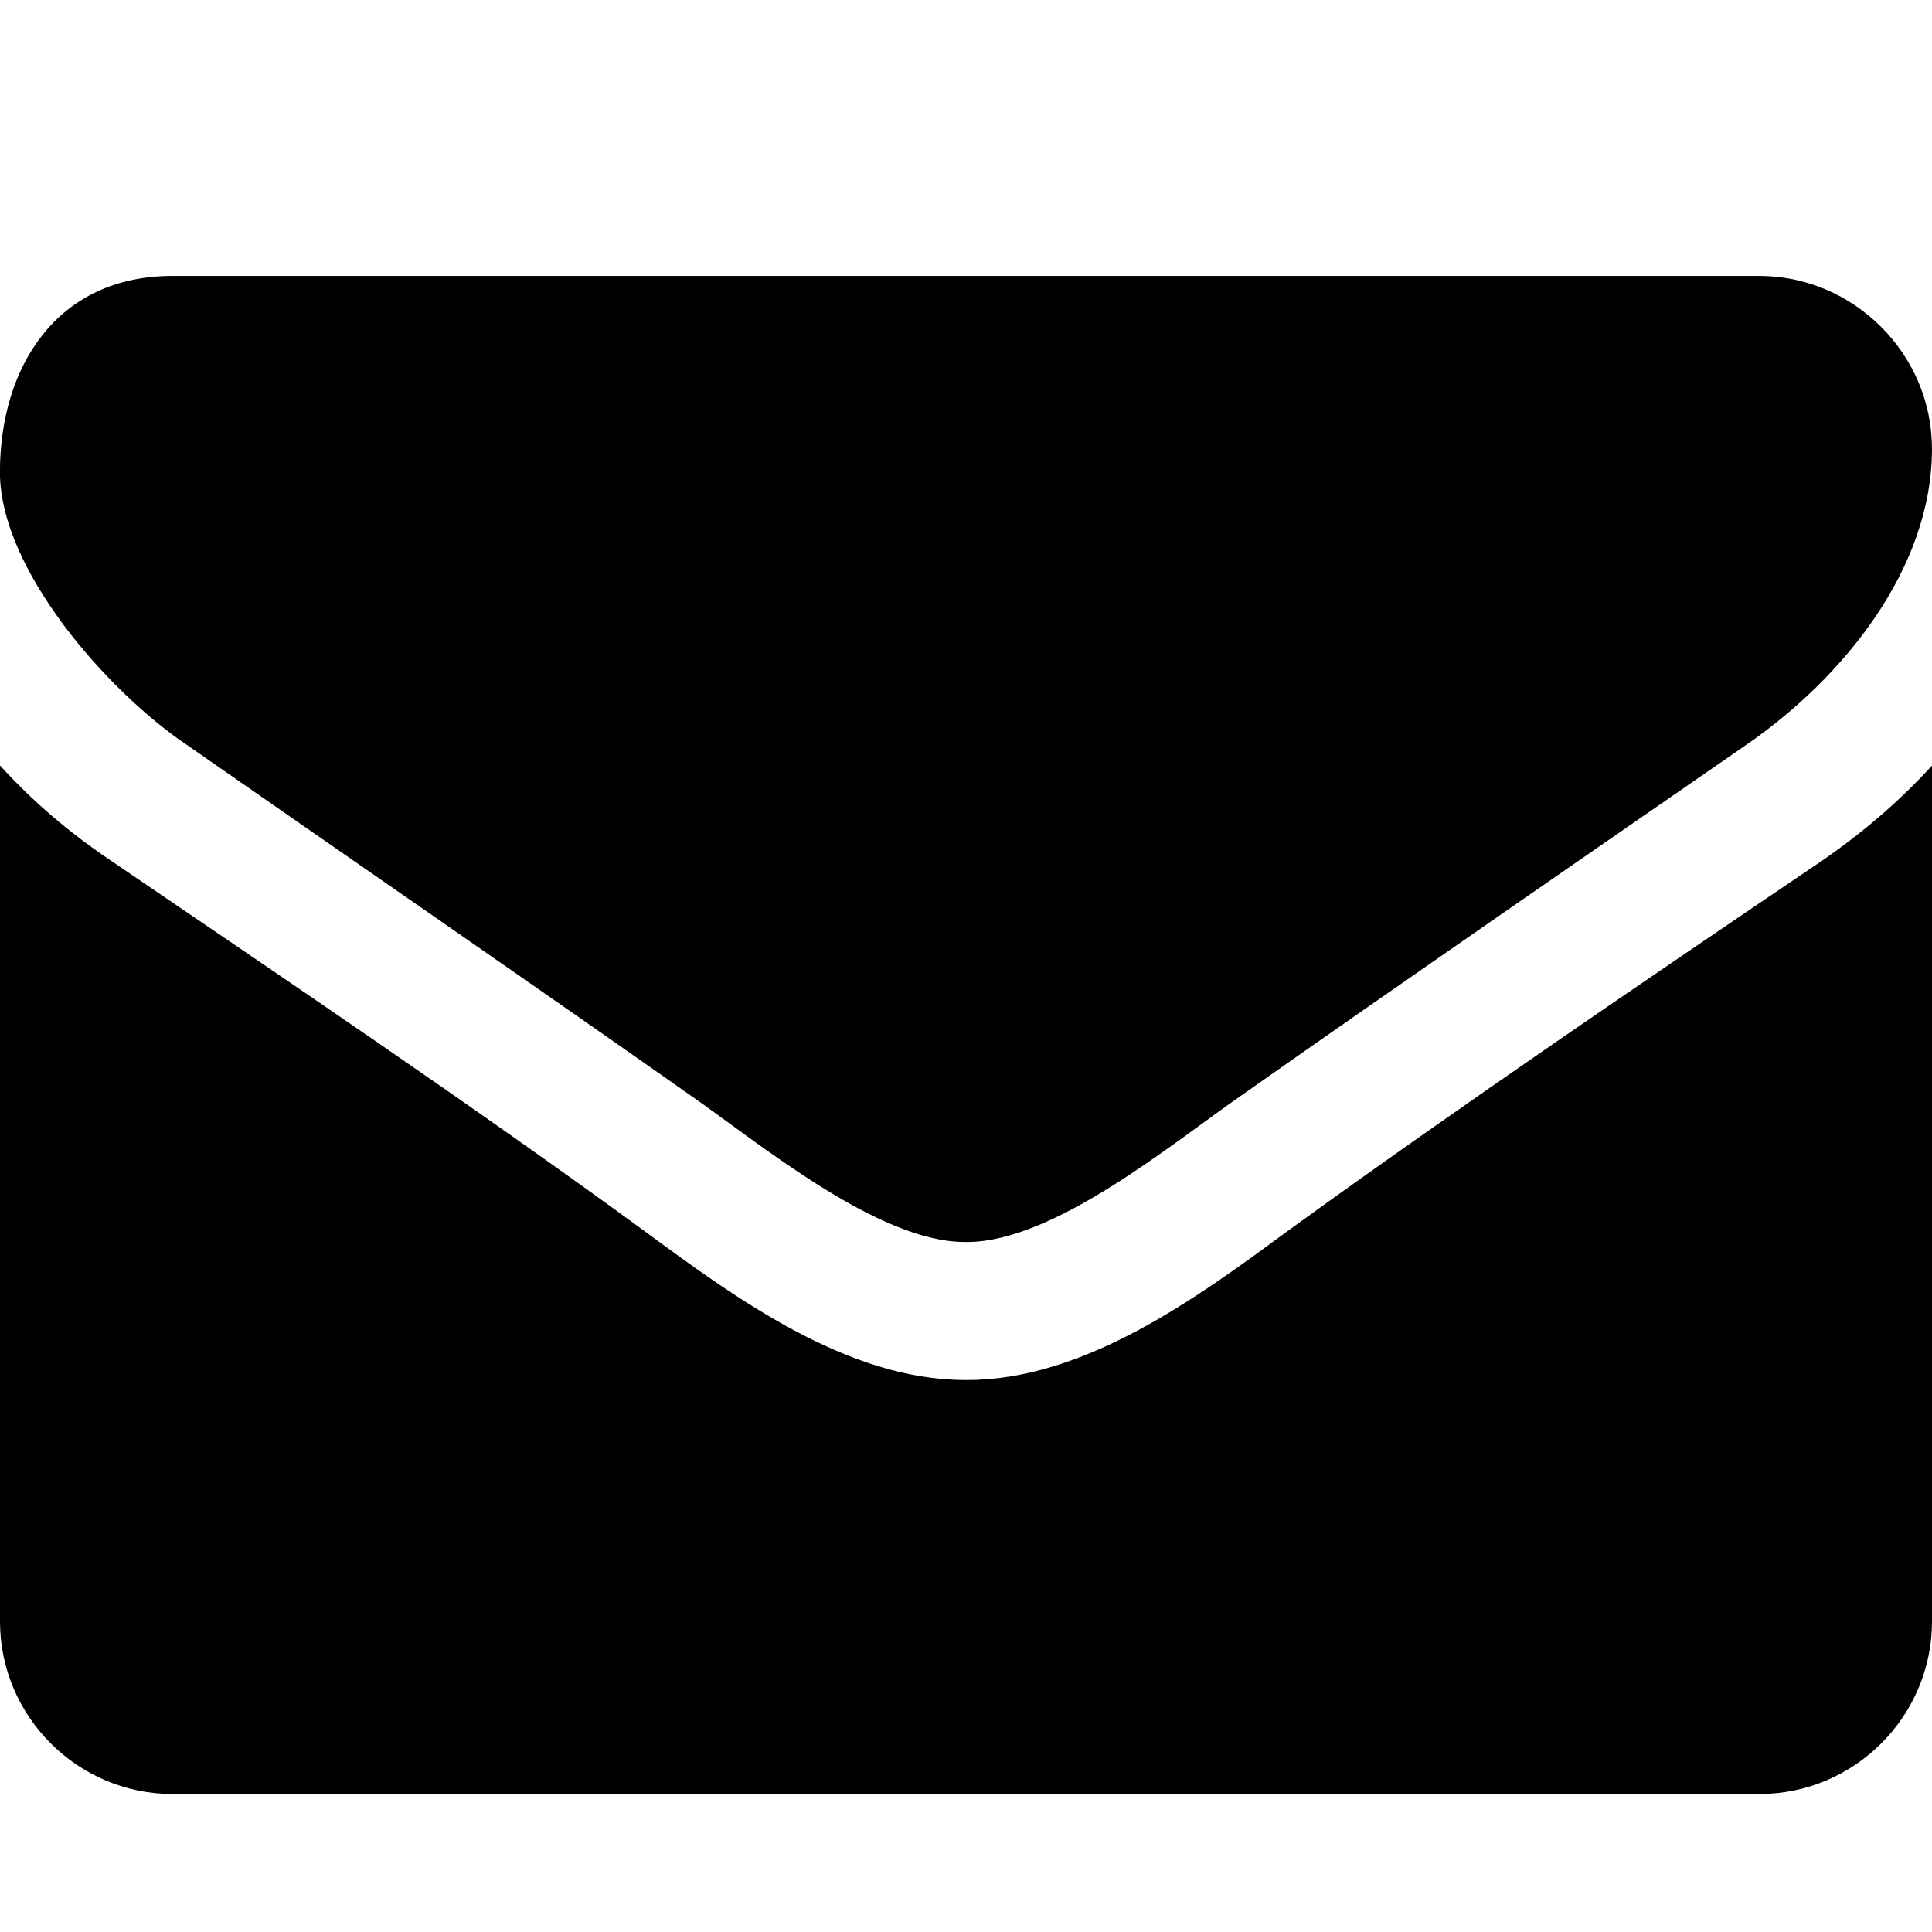
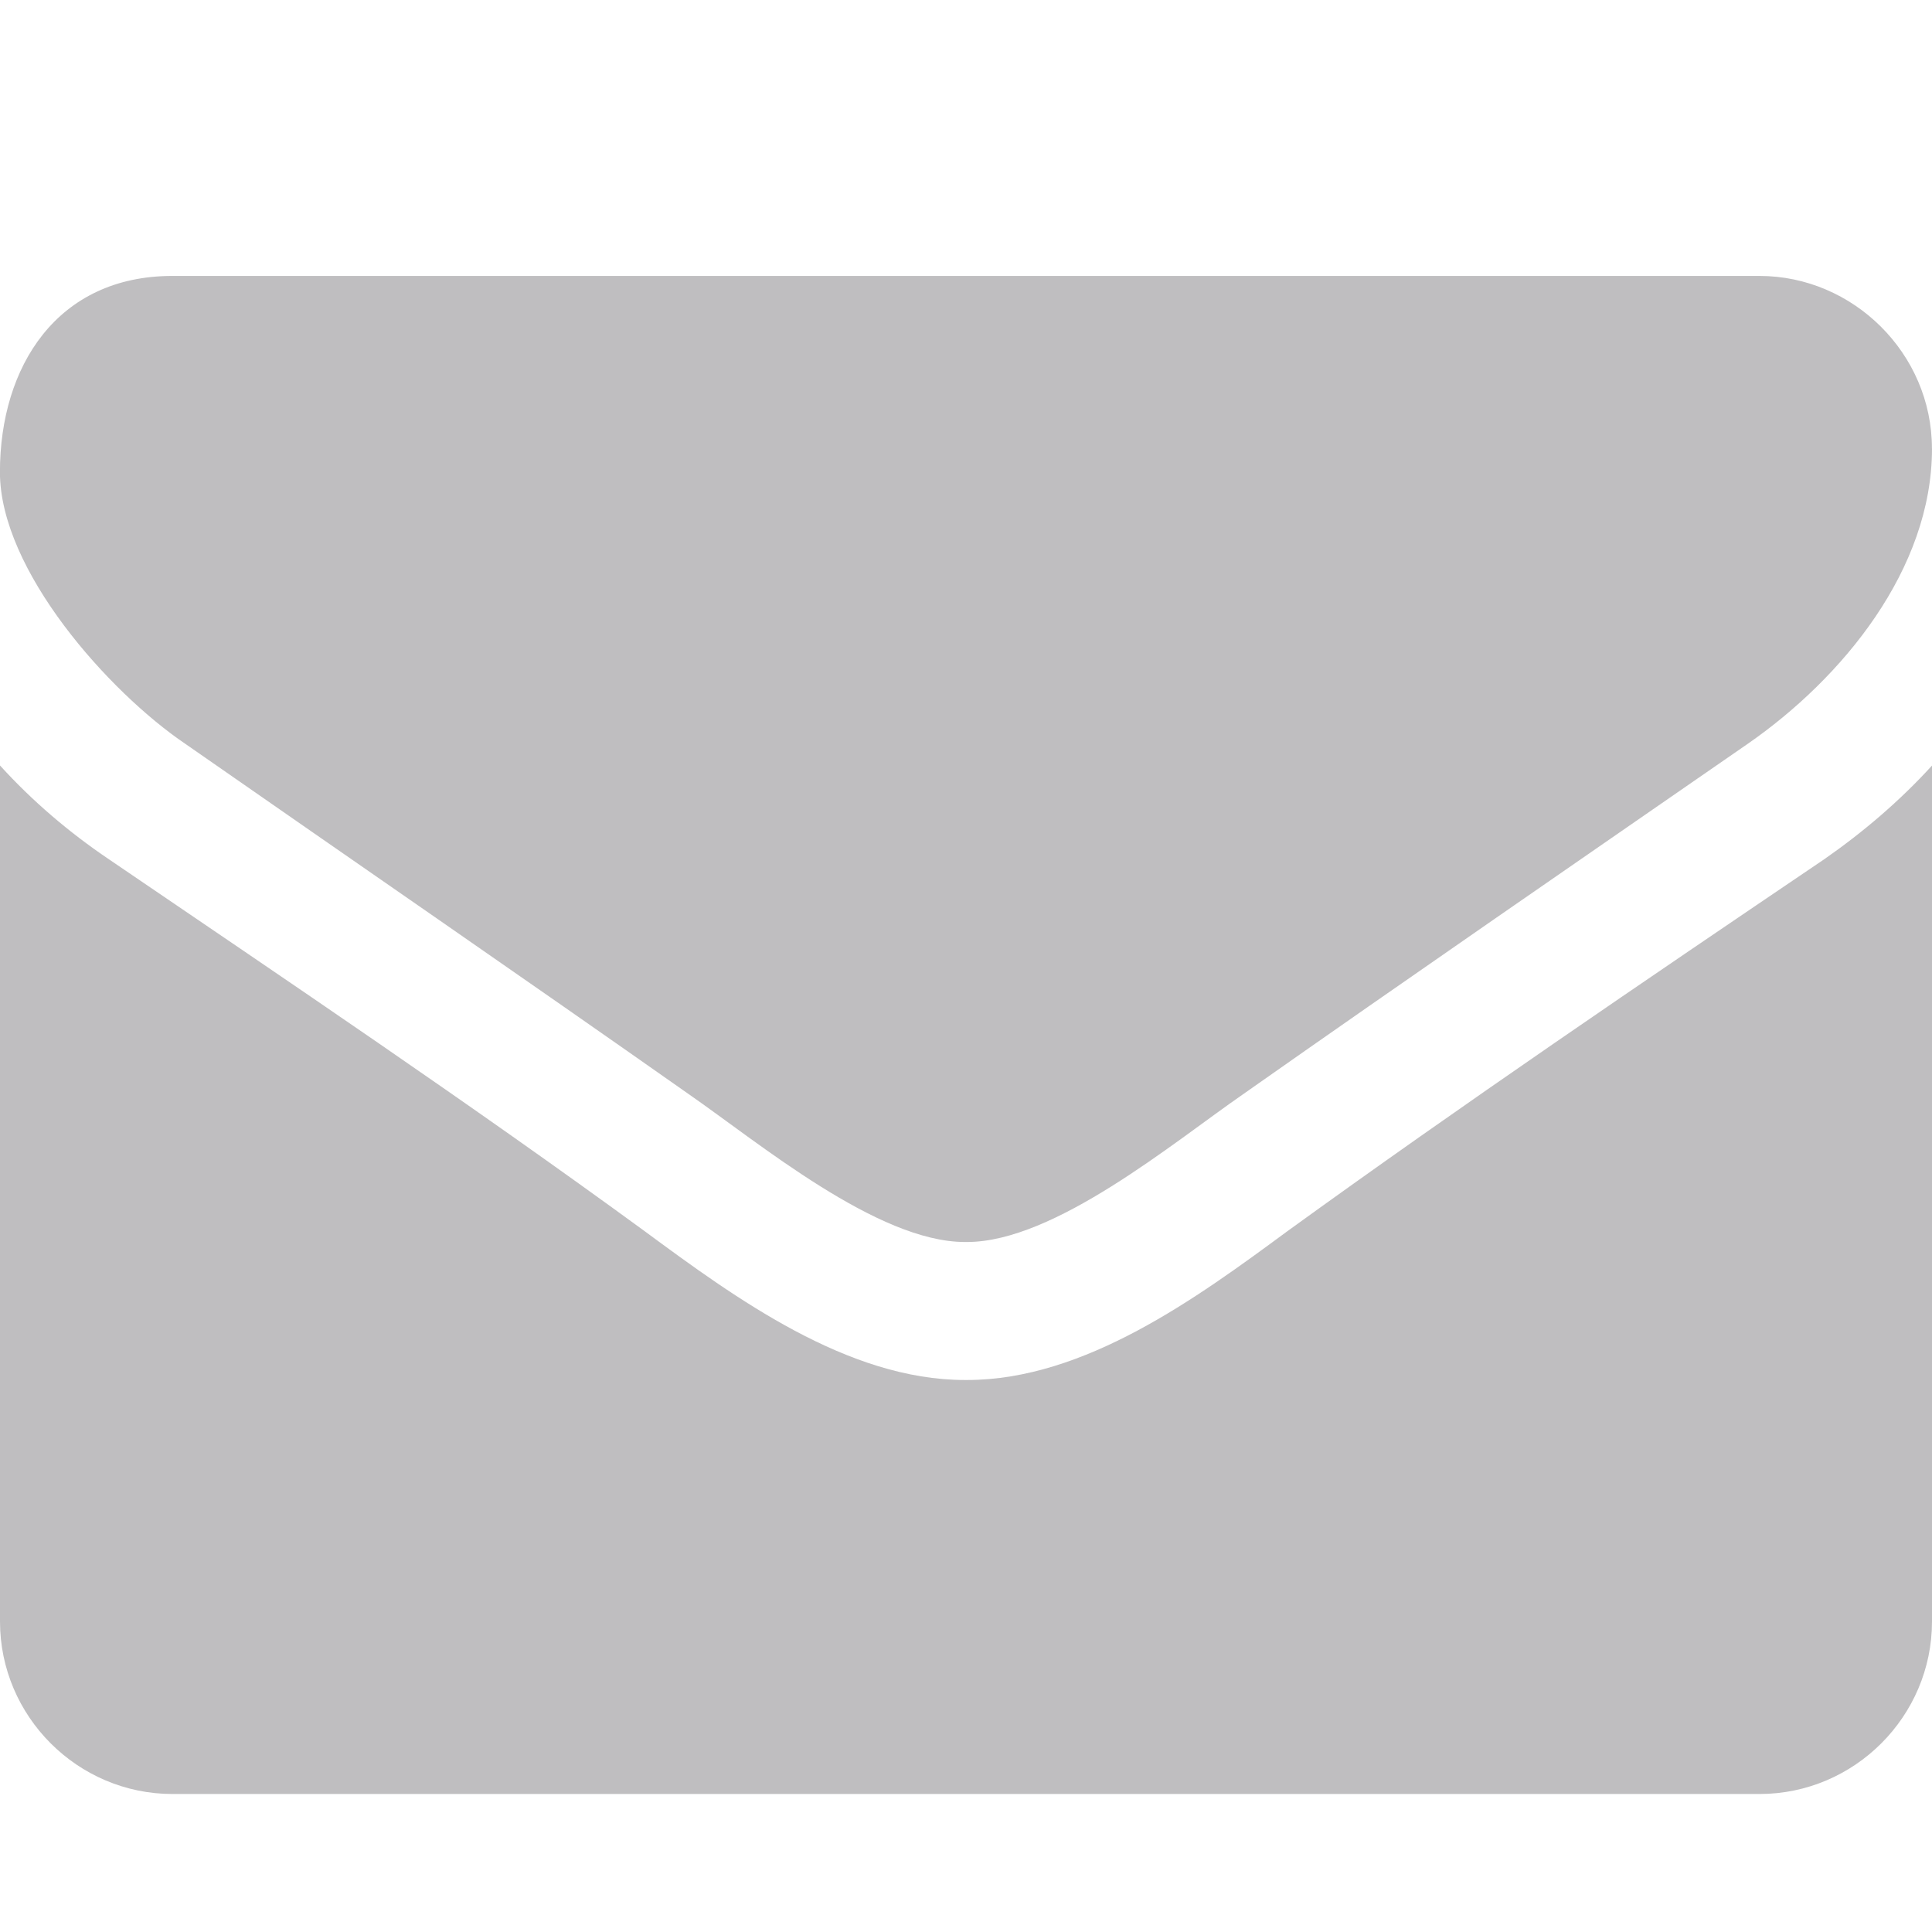
- <svg xmlns="http://www.w3.org/2000/svg" version="1.1" width="28" height="28" viewBox="0 0 28 28">
+ <svg xmlns="http://www.w3.org/2000/svg" version="1.1" width="28" height="28" fill="#bfbec0" viewBox="0 0 28 28">
  <path d="M28 11.094v12.406c0 1.375-1.125 2.5-2.5 2.5h-23c-1.375 0-2.5-1.125-2.5-2.5v-12.406c0.469 0.516 1 0.969 1.578 1.359 2.594 1.766 5.219 3.531 7.766 5.391 1.313 0.969 2.938 2.156 4.641 2.156h0.031c1.703 0 3.328-1.188 4.641-2.156 2.547-1.844 5.172-3.625 7.781-5.391 0.562-0.391 1.094-0.844 1.563-1.359zM28 6.5c0 1.75-1.297 3.328-2.672 4.281-2.438 1.687-4.891 3.375-7.313 5.078-1.016 0.703-2.734 2.141-4 2.141h-0.031c-1.266 0-2.984-1.437-4-2.141-2.422-1.703-4.875-3.391-7.297-5.078-1.109-0.75-2.688-2.516-2.688-3.938 0-1.531 0.828-2.844 2.5-2.844h23c1.359 0 2.5 1.125 2.5 2.5z" />
</svg>
